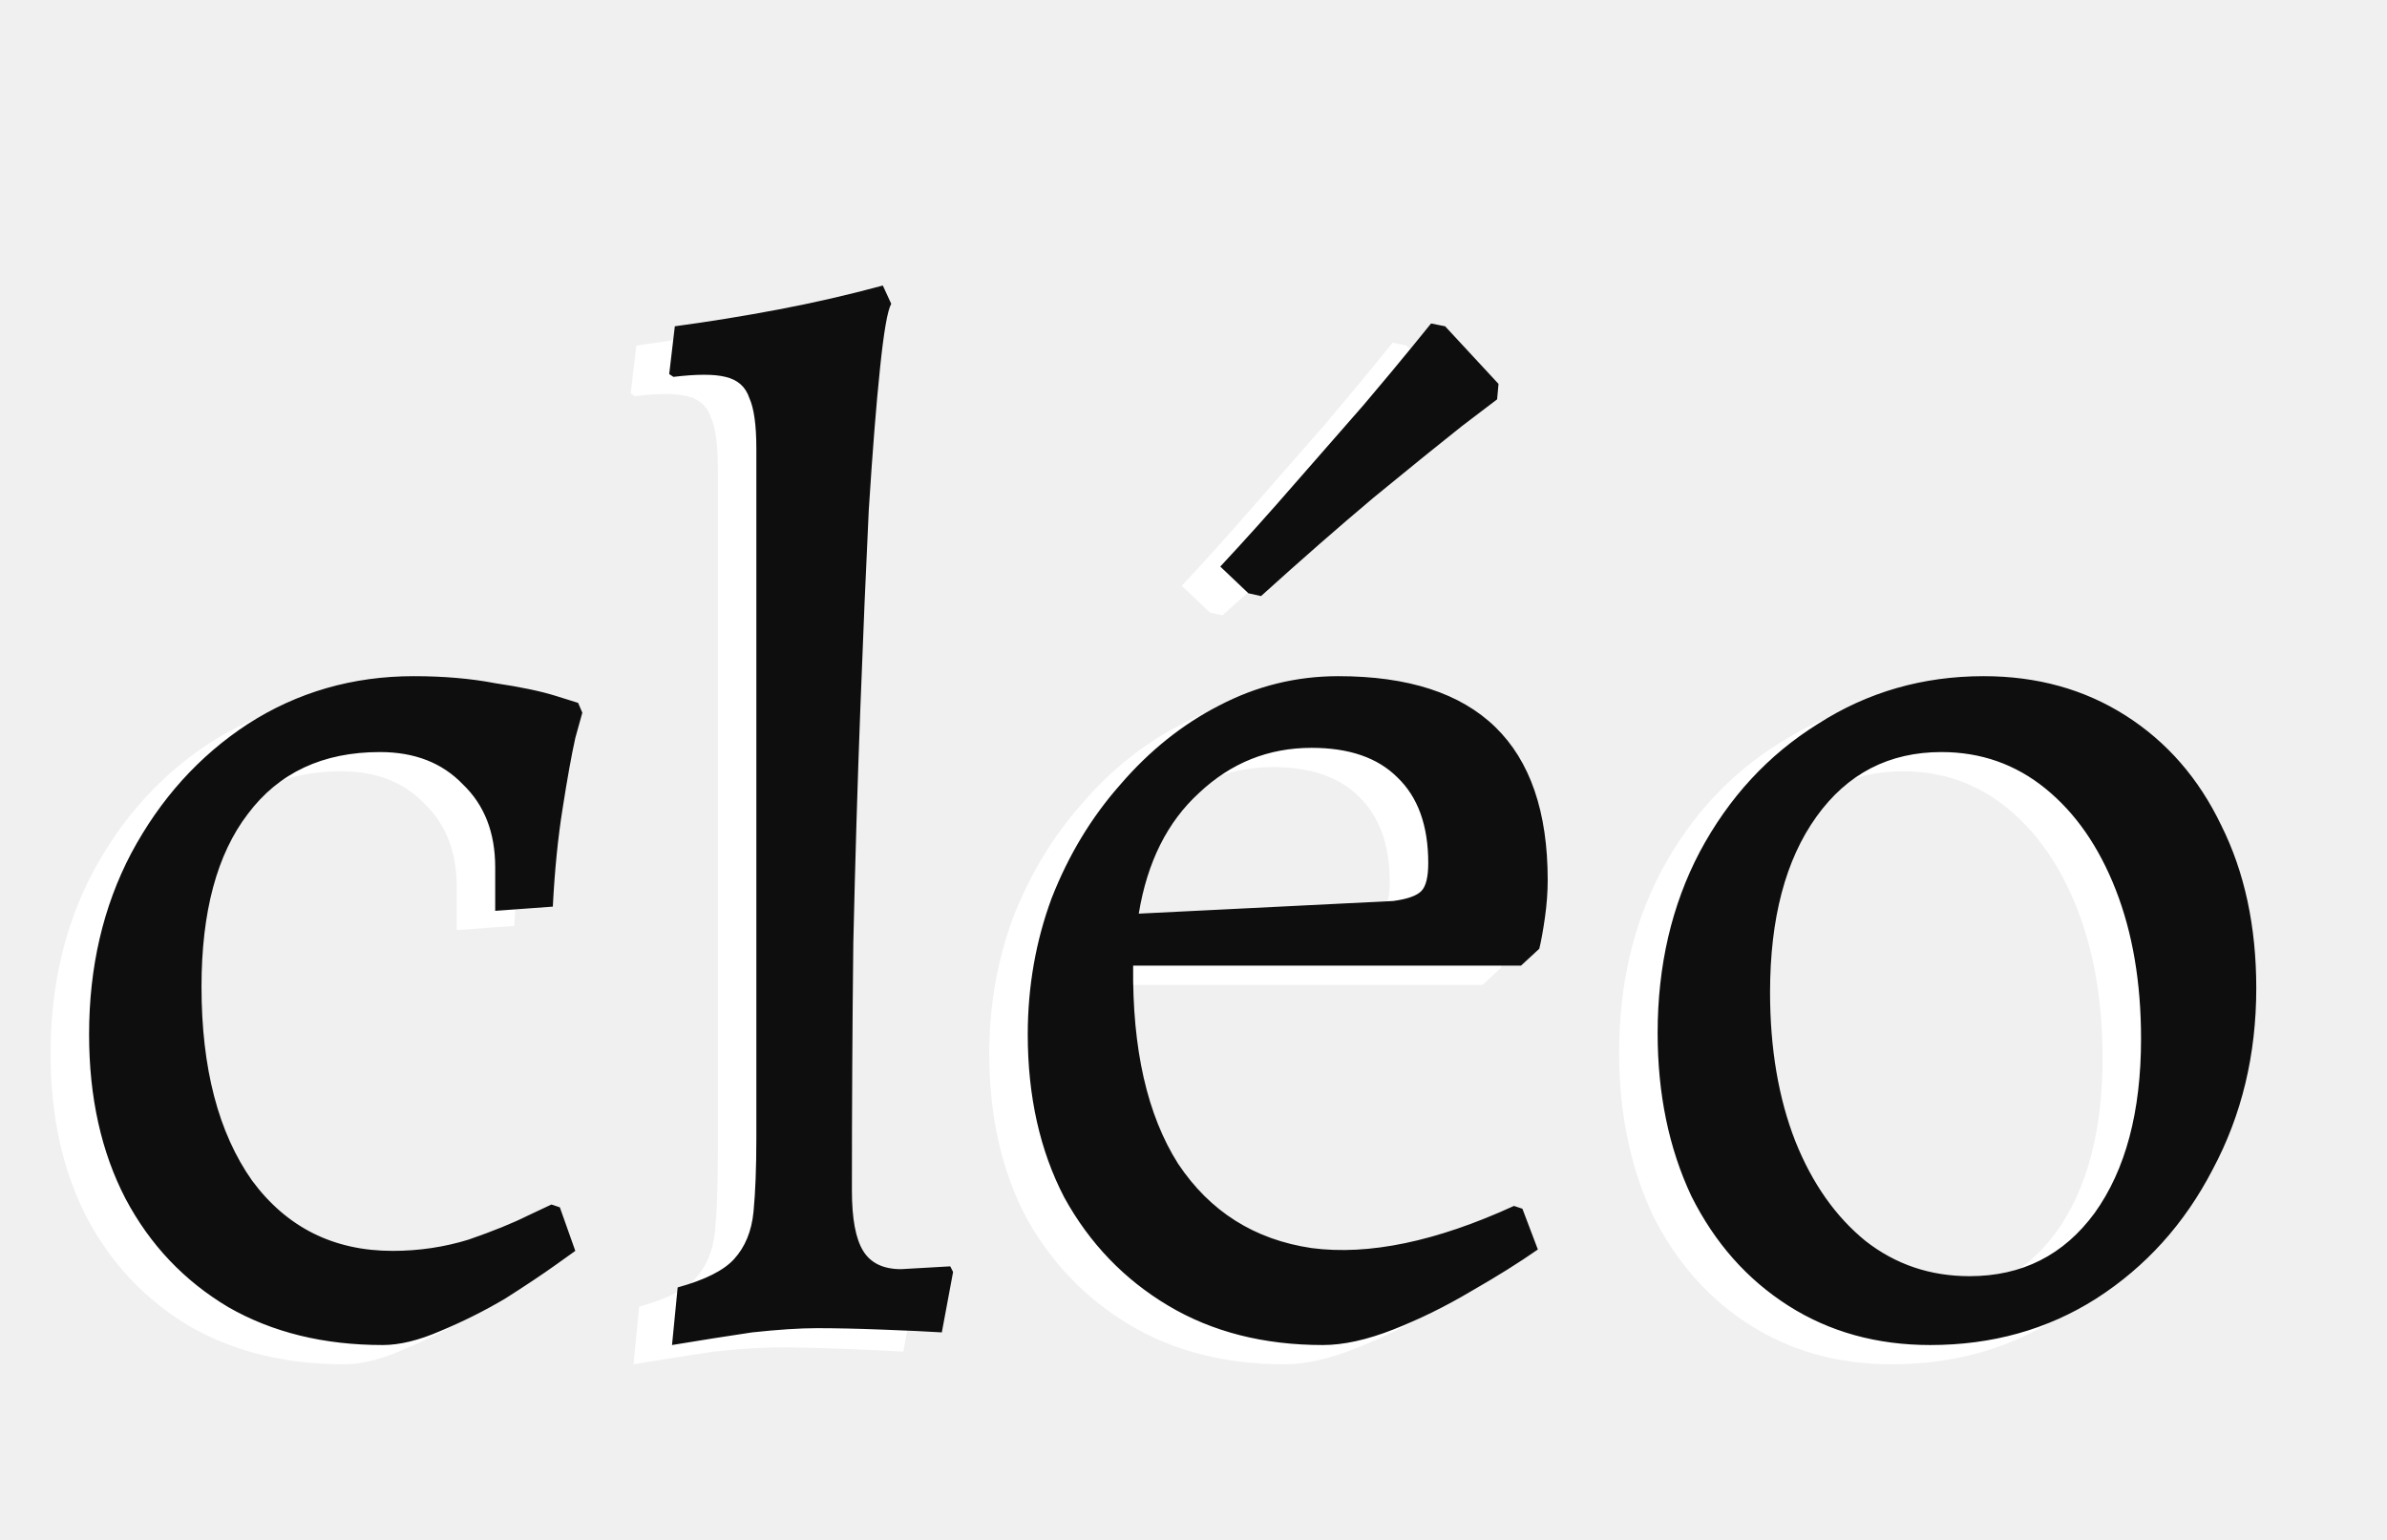
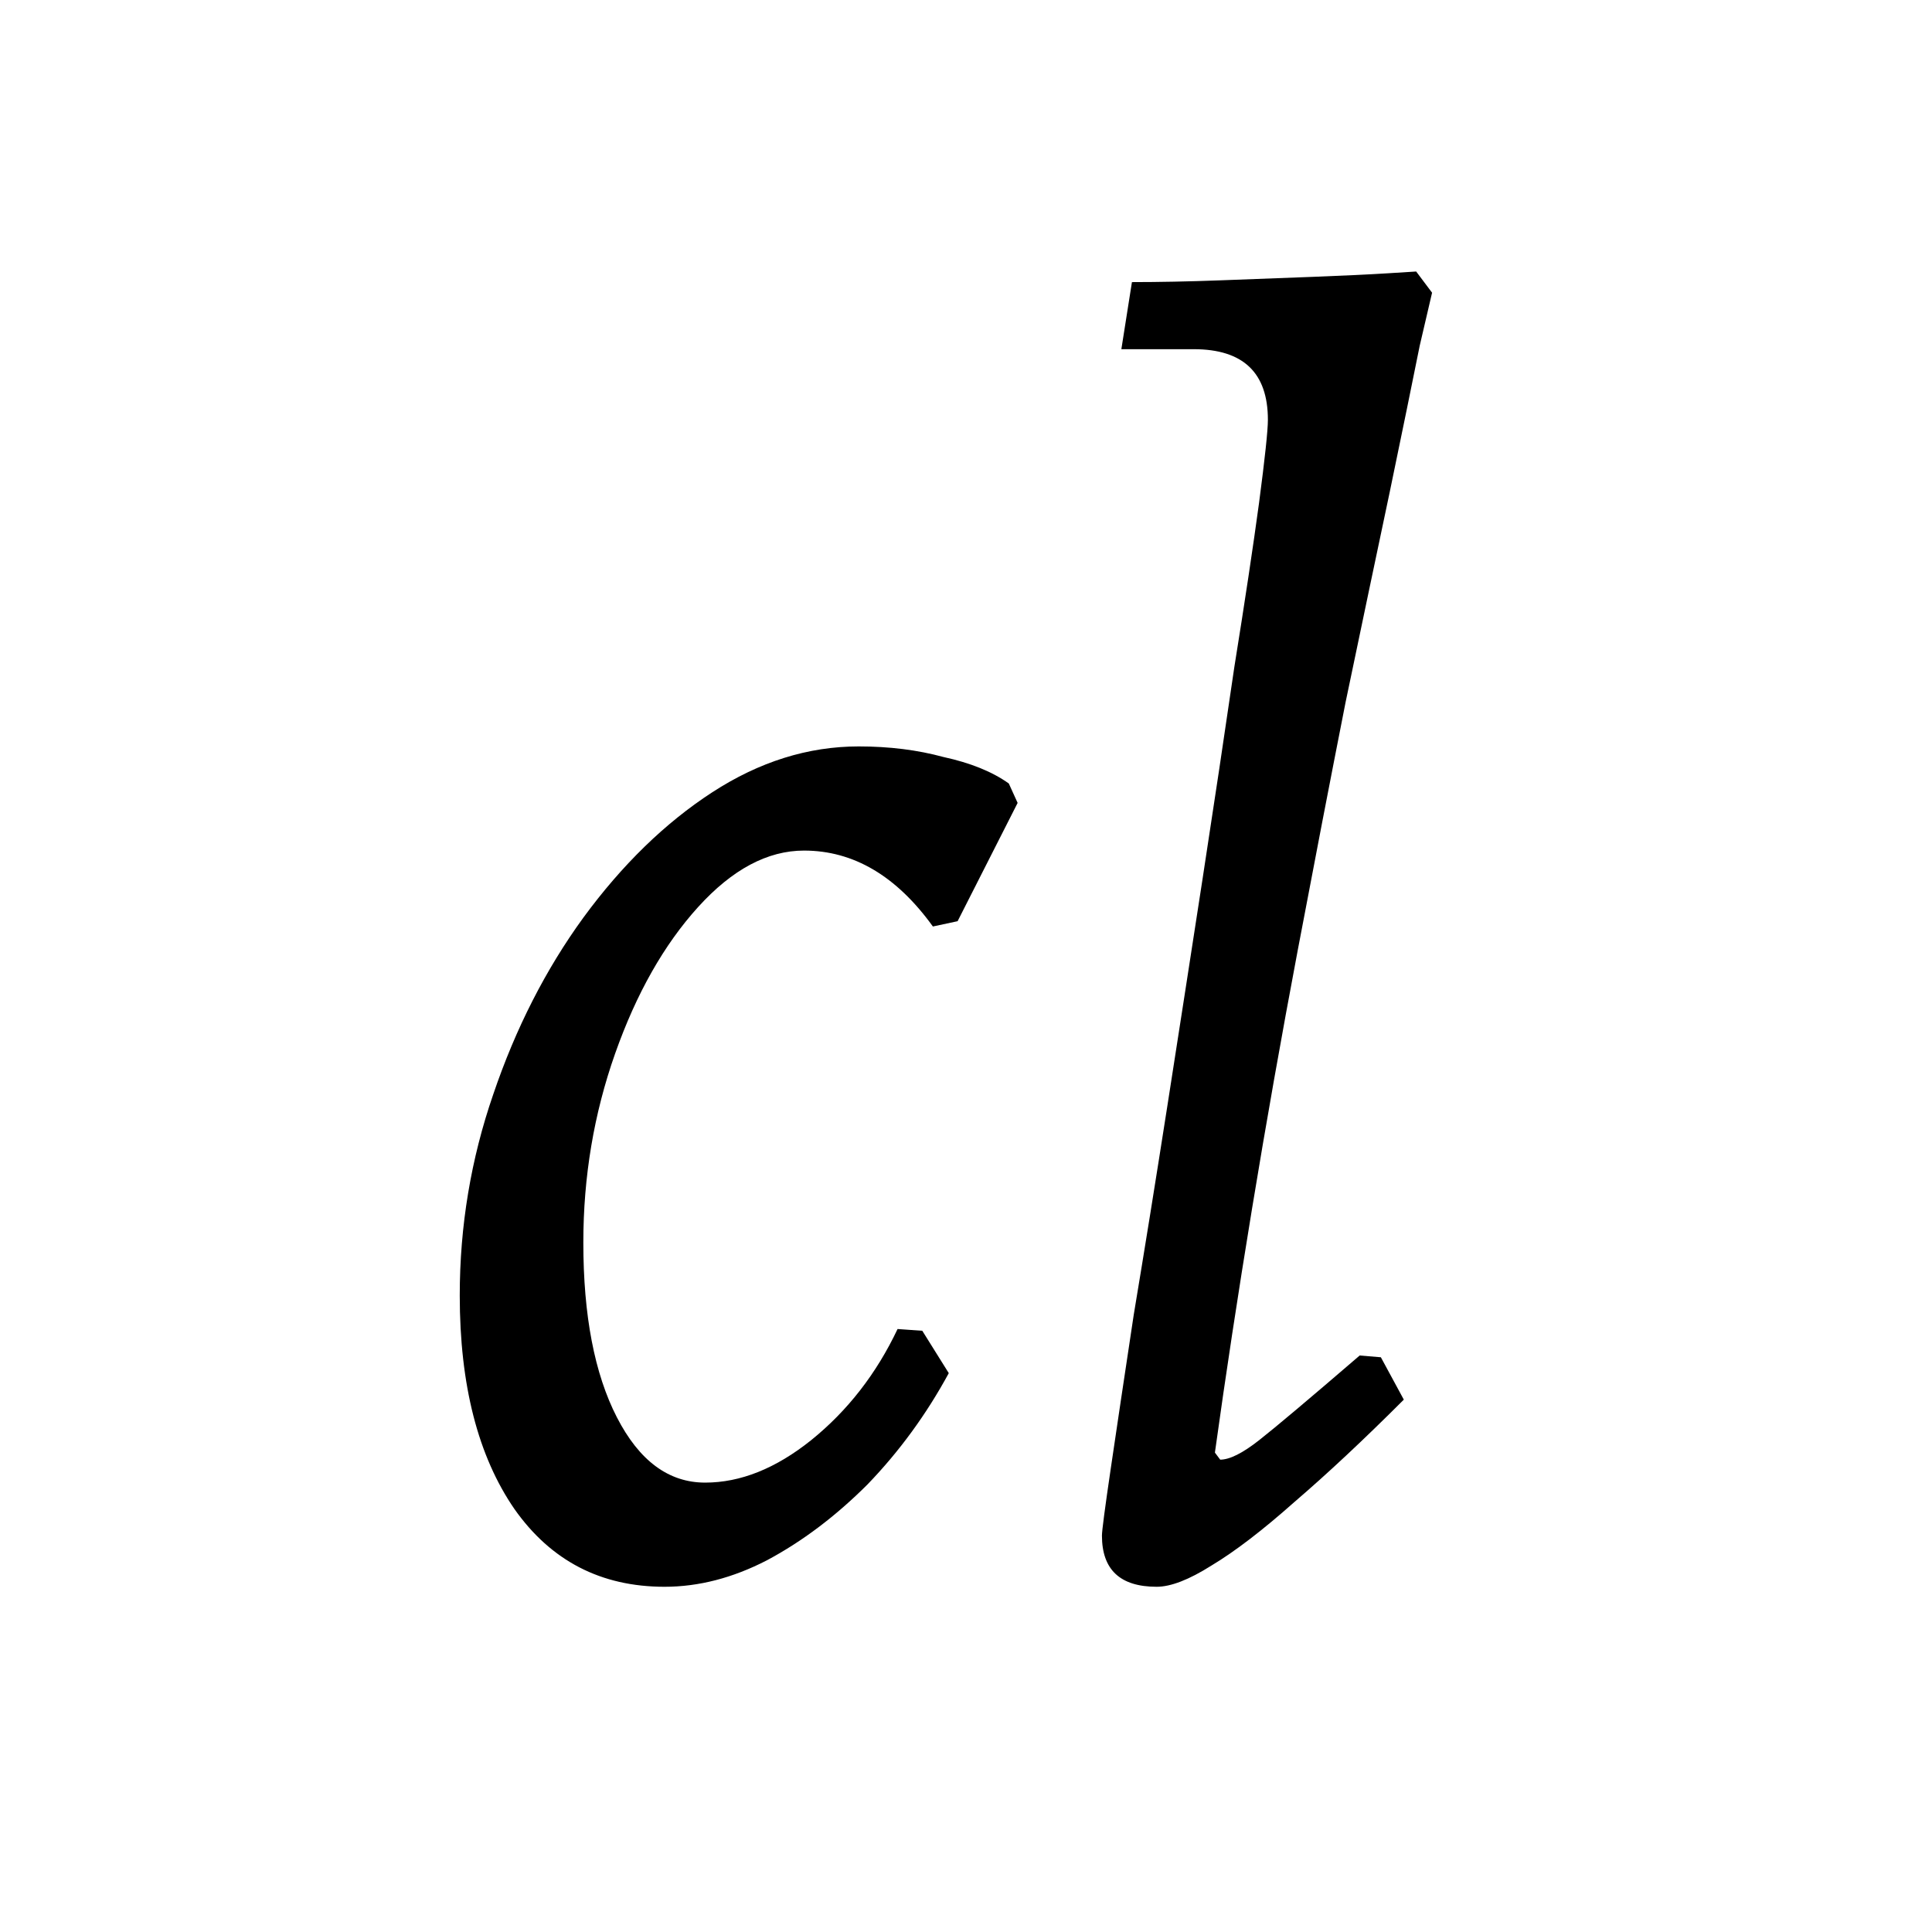
- <svg xmlns="http://www.w3.org/2000/svg" width="124" height="80" viewBox="0 0 124 80" fill="none">
-   <path d="M17.885 70.876C14.819 70.876 12.142 70.219 9.855 68.905C7.568 67.542 5.791 65.669 4.526 63.284C3.261 60.851 2.628 58.004 2.628 54.743C2.628 51.239 3.358 48.1 4.818 45.326C6.327 42.503 8.346 40.265 10.877 38.61C13.456 36.955 16.328 36.128 19.491 36.128C21.048 36.128 22.46 36.25 23.725 36.493C25.039 36.688 26.085 36.907 26.864 37.15C27.643 37.393 28.032 37.515 28.032 37.515L28.251 38.026C28.251 38.026 28.129 38.464 27.886 39.34C27.691 40.216 27.472 41.433 27.229 42.99C26.986 44.499 26.815 46.202 26.718 48.1L23.725 48.319V46.056C23.725 44.255 23.165 42.82 22.046 41.749C20.975 40.63 19.54 40.07 17.739 40.07C14.77 40.07 12.483 41.141 10.877 43.282C9.271 45.375 8.468 48.368 8.468 52.261C8.468 56.495 9.344 59.853 11.096 62.335C12.897 64.768 15.33 65.985 18.396 65.985C19.759 65.985 21.073 65.79 22.338 65.401C23.603 64.963 24.625 64.549 25.404 64.16C26.231 63.771 26.645 63.576 26.645 63.576L27.083 63.722L27.886 65.985C27.886 65.985 27.545 66.228 26.864 66.715C26.183 67.202 25.307 67.786 24.236 68.467C23.165 69.1 22.046 69.659 20.878 70.146C19.759 70.633 18.761 70.876 17.885 70.876ZM32.91 70.876L33.203 67.883C34.614 67.494 35.587 67.007 36.123 66.423C36.706 65.79 37.047 64.963 37.145 63.941C37.242 62.919 37.291 61.654 37.291 60.145V24.302C37.291 23.085 37.169 22.209 36.925 21.674C36.731 21.09 36.317 20.725 35.684 20.579C35.1 20.433 34.2 20.433 32.983 20.579L32.764 20.433L33.056 17.951C34.857 17.708 36.658 17.416 38.459 17.075C40.259 16.734 42.06 16.321 43.861 15.834L44.298 16.783C44.104 17.124 43.909 18.243 43.715 20.141C43.52 21.99 43.325 24.448 43.13 27.514C42.984 30.531 42.839 33.962 42.693 37.807C42.547 41.652 42.425 45.715 42.328 49.998C42.279 54.281 42.255 58.563 42.255 62.846C42.255 64.306 42.449 65.352 42.839 65.985C43.228 66.618 43.885 66.934 44.809 66.934L47.364 66.788L47.511 67.08L46.926 70.219C46.148 70.17 45.102 70.122 43.788 70.073C42.522 70.024 41.403 70 40.429 70C39.553 70 38.434 70.073 37.072 70.219C35.758 70.414 34.37 70.633 32.91 70.876ZM66.72 70.876C63.654 70.876 60.977 70.195 58.69 68.832C56.402 67.469 54.602 65.596 53.288 63.211C52.022 60.778 51.39 57.955 51.39 54.743C51.39 52.261 51.803 49.901 52.631 47.662C53.507 45.423 54.699 43.452 56.208 41.749C57.716 39.997 59.42 38.634 61.318 37.661C63.264 36.639 65.333 36.128 67.523 36.128C74.774 36.128 78.4 39.656 78.4 46.713C78.4 47.346 78.351 48.003 78.254 48.684C78.156 49.365 78.059 49.901 77.962 50.29L77.013 51.166H56.865C56.816 55.497 57.595 58.928 59.201 61.459C60.855 63.941 63.167 65.401 66.136 65.839C69.104 66.228 72.608 65.498 76.648 63.649L77.086 63.795L77.889 65.912C76.915 66.593 75.747 67.323 74.385 68.102C73.071 68.881 71.732 69.538 70.37 70.073C69.007 70.608 67.79 70.876 66.72 70.876ZM57.157 48.465L70.37 47.808C71.1 47.711 71.586 47.54 71.83 47.297C72.073 47.054 72.195 46.567 72.195 45.837C72.195 43.89 71.659 42.406 70.589 41.384C69.567 40.362 68.082 39.851 66.136 39.851C63.897 39.851 61.95 40.63 60.296 42.187C58.641 43.696 57.595 45.788 57.157 48.465ZM63.508 31.967L62.851 31.821L61.391 30.434C62.705 29.023 63.994 27.587 65.26 26.127C66.574 24.618 67.766 23.256 68.837 22.039C69.907 20.774 70.759 19.752 71.392 18.973C72.024 18.194 72.341 17.805 72.341 17.805L73.071 17.951L75.845 20.944L75.772 21.747C75.772 21.747 75.163 22.209 73.947 23.134C72.779 24.059 71.246 25.3 69.348 26.857C67.498 28.414 65.552 30.118 63.508 31.967ZM98.273 70.876C95.499 70.876 93.042 70.195 90.9 68.832C88.759 67.469 87.08 65.571 85.863 63.138C84.695 60.656 84.111 57.833 84.111 54.67C84.111 51.166 84.841 48.027 86.301 45.253C87.81 42.43 89.854 40.216 92.433 38.61C95.013 36.955 97.884 36.128 101.047 36.128C103.821 36.128 106.279 36.809 108.42 38.172C110.562 39.535 112.216 41.433 113.384 43.866C114.601 46.299 115.209 49.122 115.209 52.334C115.209 55.789 114.455 58.928 112.946 61.751C111.486 64.574 109.467 66.812 106.887 68.467C104.357 70.073 101.485 70.876 98.273 70.876ZM100.317 67.299C103.043 67.299 105.208 66.204 106.814 64.014C108.42 61.775 109.223 58.758 109.223 54.962C109.223 52.042 108.785 49.463 107.909 47.224C107.033 44.985 105.817 43.233 104.259 41.968C102.702 40.703 100.901 40.07 98.857 40.07C96.132 40.07 93.966 41.189 92.36 43.428C90.754 45.667 89.951 48.708 89.951 52.553C89.951 55.473 90.389 58.052 91.265 60.291C92.141 62.481 93.358 64.209 94.915 65.474C96.473 66.691 98.273 67.299 100.317 67.299Z" fill="white" />
-   <path d="M19.885 69.876C16.819 69.876 14.142 69.219 11.855 67.905C9.568 66.542 7.791 64.669 6.526 62.284C5.261 59.851 4.628 57.004 4.628 53.743C4.628 50.239 5.358 47.1 6.818 44.326C8.327 41.503 10.346 39.265 12.877 37.61C15.456 35.955 18.328 35.128 21.491 35.128C23.048 35.128 24.46 35.25 25.725 35.493C27.039 35.688 28.085 35.907 28.864 36.15C29.643 36.393 30.032 36.515 30.032 36.515L30.251 37.026C30.251 37.026 30.129 37.464 29.886 38.34C29.691 39.216 29.472 40.433 29.229 41.99C28.986 43.499 28.815 45.202 28.718 47.1L25.725 47.319V45.056C25.725 43.255 25.165 41.82 24.046 40.749C22.975 39.63 21.54 39.07 19.739 39.07C16.77 39.07 14.483 40.141 12.877 42.282C11.271 44.375 10.468 47.368 10.468 51.261C10.468 55.495 11.344 58.853 13.096 61.335C14.897 63.768 17.33 64.985 20.396 64.985C21.759 64.985 23.073 64.79 24.338 64.401C25.603 63.963 26.625 63.549 27.404 63.16C28.231 62.771 28.645 62.576 28.645 62.576L29.083 62.722L29.886 64.985C29.886 64.985 29.545 65.228 28.864 65.715C28.183 66.202 27.307 66.786 26.236 67.467C25.165 68.1 24.046 68.659 22.878 69.146C21.759 69.633 20.761 69.876 19.885 69.876ZM34.91 69.876L35.203 66.883C36.614 66.494 37.587 66.007 38.123 65.423C38.706 64.79 39.047 63.963 39.145 62.941C39.242 61.919 39.291 60.654 39.291 59.145V23.302C39.291 22.085 39.169 21.209 38.925 20.674C38.731 20.09 38.317 19.725 37.684 19.579C37.1 19.433 36.2 19.433 34.983 19.579L34.764 19.433L35.056 16.951C36.857 16.708 38.658 16.416 40.459 16.075C42.259 15.734 44.06 15.321 45.861 14.834L46.298 15.783C46.104 16.124 45.909 17.243 45.715 19.141C45.52 20.99 45.325 23.448 45.13 26.514C44.984 29.531 44.839 32.962 44.693 36.807C44.547 40.652 44.425 44.715 44.328 48.998C44.279 53.281 44.255 57.563 44.255 61.846C44.255 63.306 44.449 64.352 44.839 64.985C45.228 65.618 45.885 65.934 46.809 65.934L49.364 65.788L49.511 66.08L48.926 69.219C48.148 69.17 47.102 69.122 45.788 69.073C44.522 69.024 43.403 69 42.429 69C41.553 69 40.434 69.073 39.072 69.219C37.758 69.414 36.37 69.633 34.91 69.876ZM68.72 69.876C65.654 69.876 62.977 69.195 60.69 67.832C58.402 66.469 56.602 64.596 55.288 62.211C54.022 59.778 53.39 56.955 53.39 53.743C53.39 51.261 53.803 48.901 54.631 46.662C55.507 44.423 56.699 42.452 58.208 40.749C59.716 38.997 61.42 37.634 63.318 36.661C65.264 35.639 67.333 35.128 69.523 35.128C76.774 35.128 80.4 38.656 80.4 45.713C80.4 46.346 80.351 47.003 80.254 47.684C80.156 48.365 80.059 48.901 79.962 49.29L79.013 50.166H58.865C58.816 54.497 59.595 57.928 61.201 60.459C62.855 62.941 65.167 64.401 68.136 64.839C71.104 65.228 74.608 64.498 78.648 62.649L79.086 62.795L79.889 64.912C78.915 65.593 77.747 66.323 76.385 67.102C75.071 67.881 73.732 68.538 72.37 69.073C71.007 69.608 69.79 69.876 68.72 69.876ZM59.157 47.465L72.37 46.808C73.1 46.711 73.586 46.54 73.83 46.297C74.073 46.054 74.195 45.567 74.195 44.837C74.195 42.89 73.659 41.406 72.589 40.384C71.567 39.362 70.082 38.851 68.136 38.851C65.897 38.851 63.95 39.63 62.296 41.187C60.641 42.696 59.595 44.788 59.157 47.465ZM65.508 30.967L64.851 30.821L63.391 29.434C64.705 28.023 65.994 26.587 67.26 25.127C68.574 23.618 69.766 22.256 70.837 21.039C71.907 19.774 72.759 18.752 73.392 17.973C74.024 17.194 74.341 16.805 74.341 16.805L75.071 16.951L77.845 19.944L77.772 20.747C77.772 20.747 77.163 21.209 75.947 22.134C74.779 23.059 73.246 24.3 71.348 25.857C69.498 27.414 67.552 29.118 65.508 30.967ZM100.273 69.876C97.499 69.876 95.042 69.195 92.9 67.832C90.759 66.469 89.08 64.571 87.863 62.138C86.695 59.656 86.111 56.833 86.111 53.67C86.111 50.166 86.841 47.027 88.301 44.253C89.81 41.43 91.854 39.216 94.433 37.61C97.013 35.955 99.884 35.128 103.047 35.128C105.821 35.128 108.279 35.809 110.42 37.172C112.562 38.535 114.216 40.433 115.384 42.866C116.601 45.299 117.209 48.122 117.209 51.334C117.209 54.789 116.455 57.928 114.946 60.751C113.486 63.574 111.467 65.812 108.887 67.467C106.357 69.073 103.485 69.876 100.273 69.876ZM102.317 66.299C105.043 66.299 107.208 65.204 108.814 63.014C110.42 60.775 111.223 57.758 111.223 53.962C111.223 51.042 110.785 48.463 109.909 46.224C109.033 43.985 107.817 42.233 106.259 40.968C104.702 39.703 102.901 39.07 100.857 39.07C98.132 39.07 95.966 40.189 94.36 42.428C92.754 44.667 91.951 47.708 91.951 51.553C91.951 54.473 92.389 57.052 93.265 59.291C94.141 61.481 95.358 63.209 96.915 64.474C98.473 65.691 100.273 66.299 102.317 66.299Z" fill="#0E0E0E" />
+ <svg xmlns="http://www.w3.org/2000/svg" width="116" height="116" viewBox="0 0 116 116" fill="none">
+   <rect width="116" height="116" fill="white" />
+   <path d="M48.274 51.07C46.083 51.07 43.963 52.201 41.914 54.462C39.865 56.723 38.204 59.656 36.932 63.26C35.66 66.864 35.024 70.645 35.024 74.602C35.024 78.983 35.695 82.481 37.038 85.096C38.381 87.711 40.147 89.018 42.338 89.018C44.458 89.018 46.578 88.17 48.698 86.474C50.889 84.707 52.62 82.481 53.892 79.796L55.376 79.902L56.966 82.446C55.623 84.919 53.998 87.145 52.09 89.124C50.182 91.032 48.168 92.551 46.048 93.682C43.999 94.742 41.949 95.272 39.9 95.272C36.084 95.272 33.081 93.717 30.89 90.608C28.699 87.428 27.604 83.153 27.604 77.782C27.604 73.613 28.275 69.585 29.618 65.698C30.961 61.741 32.763 58.207 35.024 55.098C37.356 51.918 39.935 49.409 42.762 47.572C45.589 45.735 48.521 44.816 51.56 44.816C53.397 44.816 55.093 45.028 56.648 45.452C58.273 45.805 59.581 46.335 60.57 47.042L61.1 48.208L57.496 55.31L56.012 55.628C53.821 52.589 51.242 51.07 48.274 51.07ZM73.263 87.64C73.829 87.64 74.606 87.251 75.596 86.474C76.585 85.697 78.599 84.001 81.638 81.386L82.909 81.492L84.287 84.036C81.885 86.439 79.694 88.488 77.716 90.184C75.808 91.88 74.147 93.152 72.734 94C71.391 94.848 70.296 95.272 69.448 95.272C67.257 95.272 66.162 94.247 66.162 92.198C66.162 91.915 66.338 90.573 66.692 88.17C67.045 85.767 67.504 82.693 68.07 78.948C68.706 75.132 69.377 70.963 70.084 66.44C70.79 61.917 71.497 57.359 72.204 52.766C72.91 48.173 73.546 43.933 74.112 40.046C74.748 36.089 75.242 32.803 75.596 30.188C75.949 27.503 76.126 25.842 76.126 25.206C76.126 22.379 74.641 20.966 71.674 20.966H67.328L67.963 16.938C69.589 16.938 71.356 16.903 73.263 16.832C75.242 16.761 77.115 16.691 78.882 16.62C80.719 16.549 82.203 16.479 83.334 16.408C84.464 16.337 85.029 16.302 85.029 16.302L85.984 17.574C85.984 17.574 85.736 18.634 85.242 20.754C84.817 22.874 84.217 25.807 83.439 29.552C82.662 33.227 81.779 37.431 80.79 42.166C79.871 46.83 78.917 51.777 77.927 57.006C76.938 62.235 76.019 67.429 75.171 72.588C74.323 77.747 73.582 82.623 72.945 87.216L73.263 87.64Z" fill="black" />
</svg>
